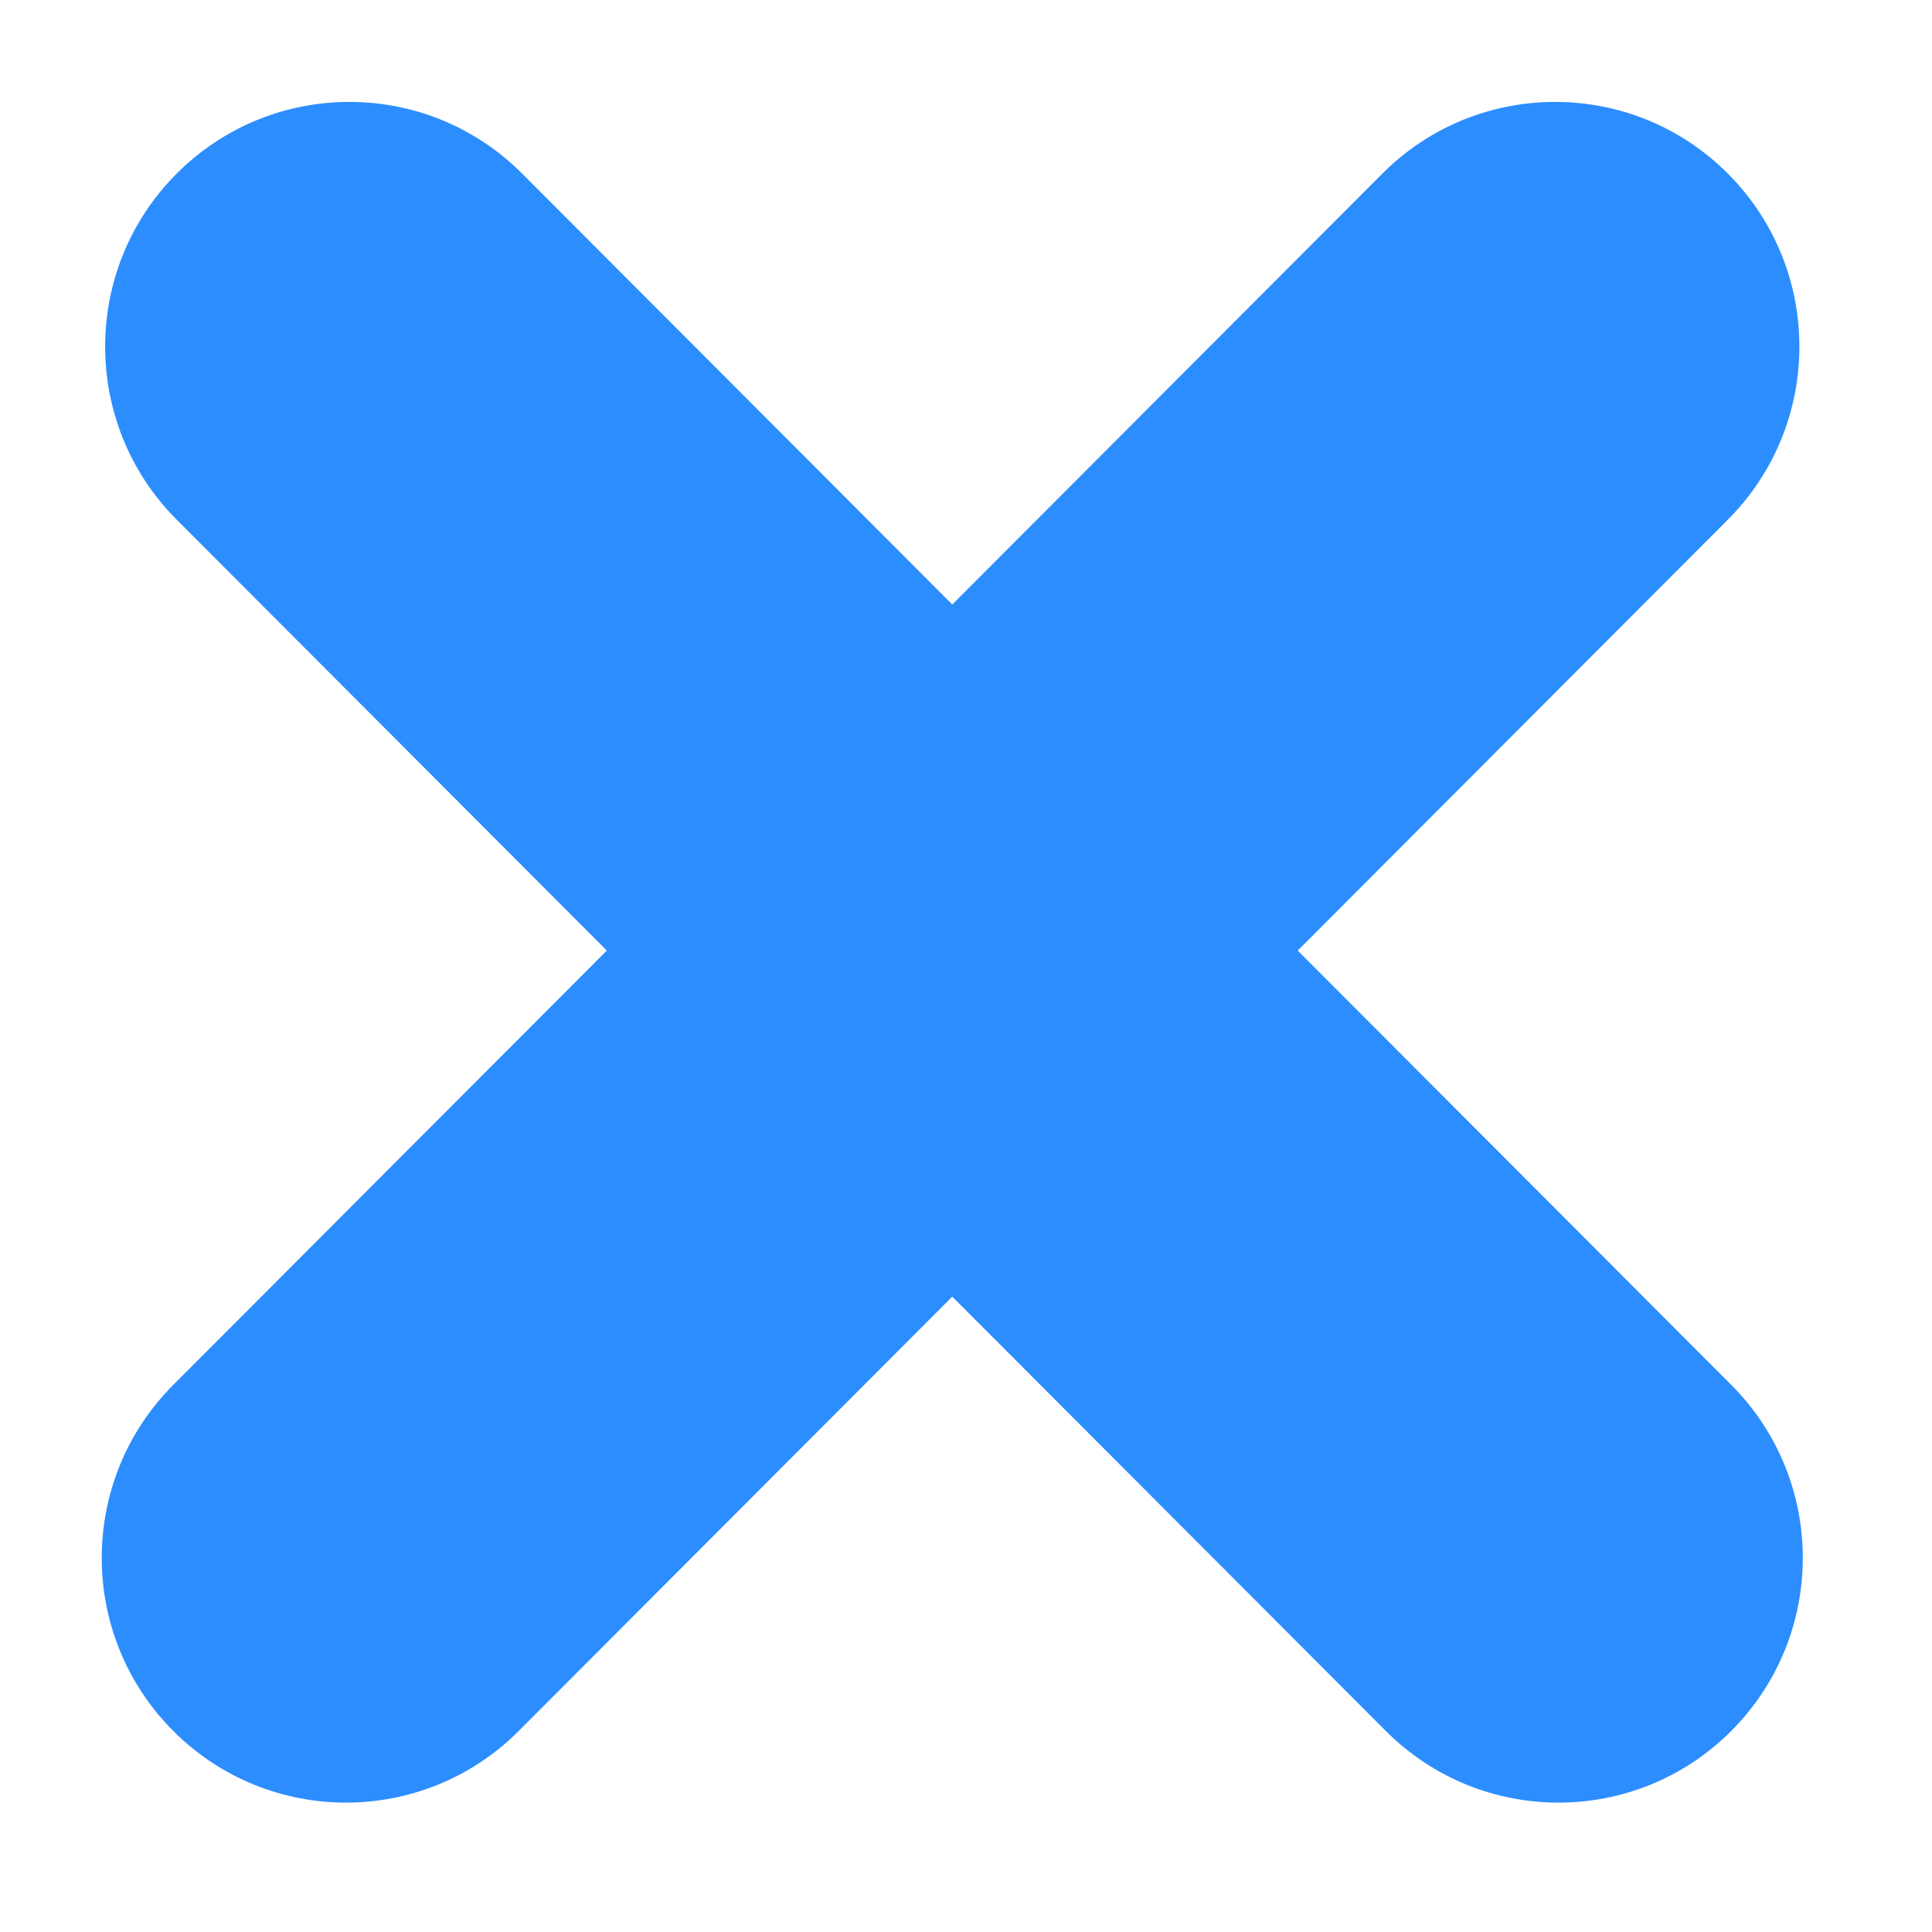
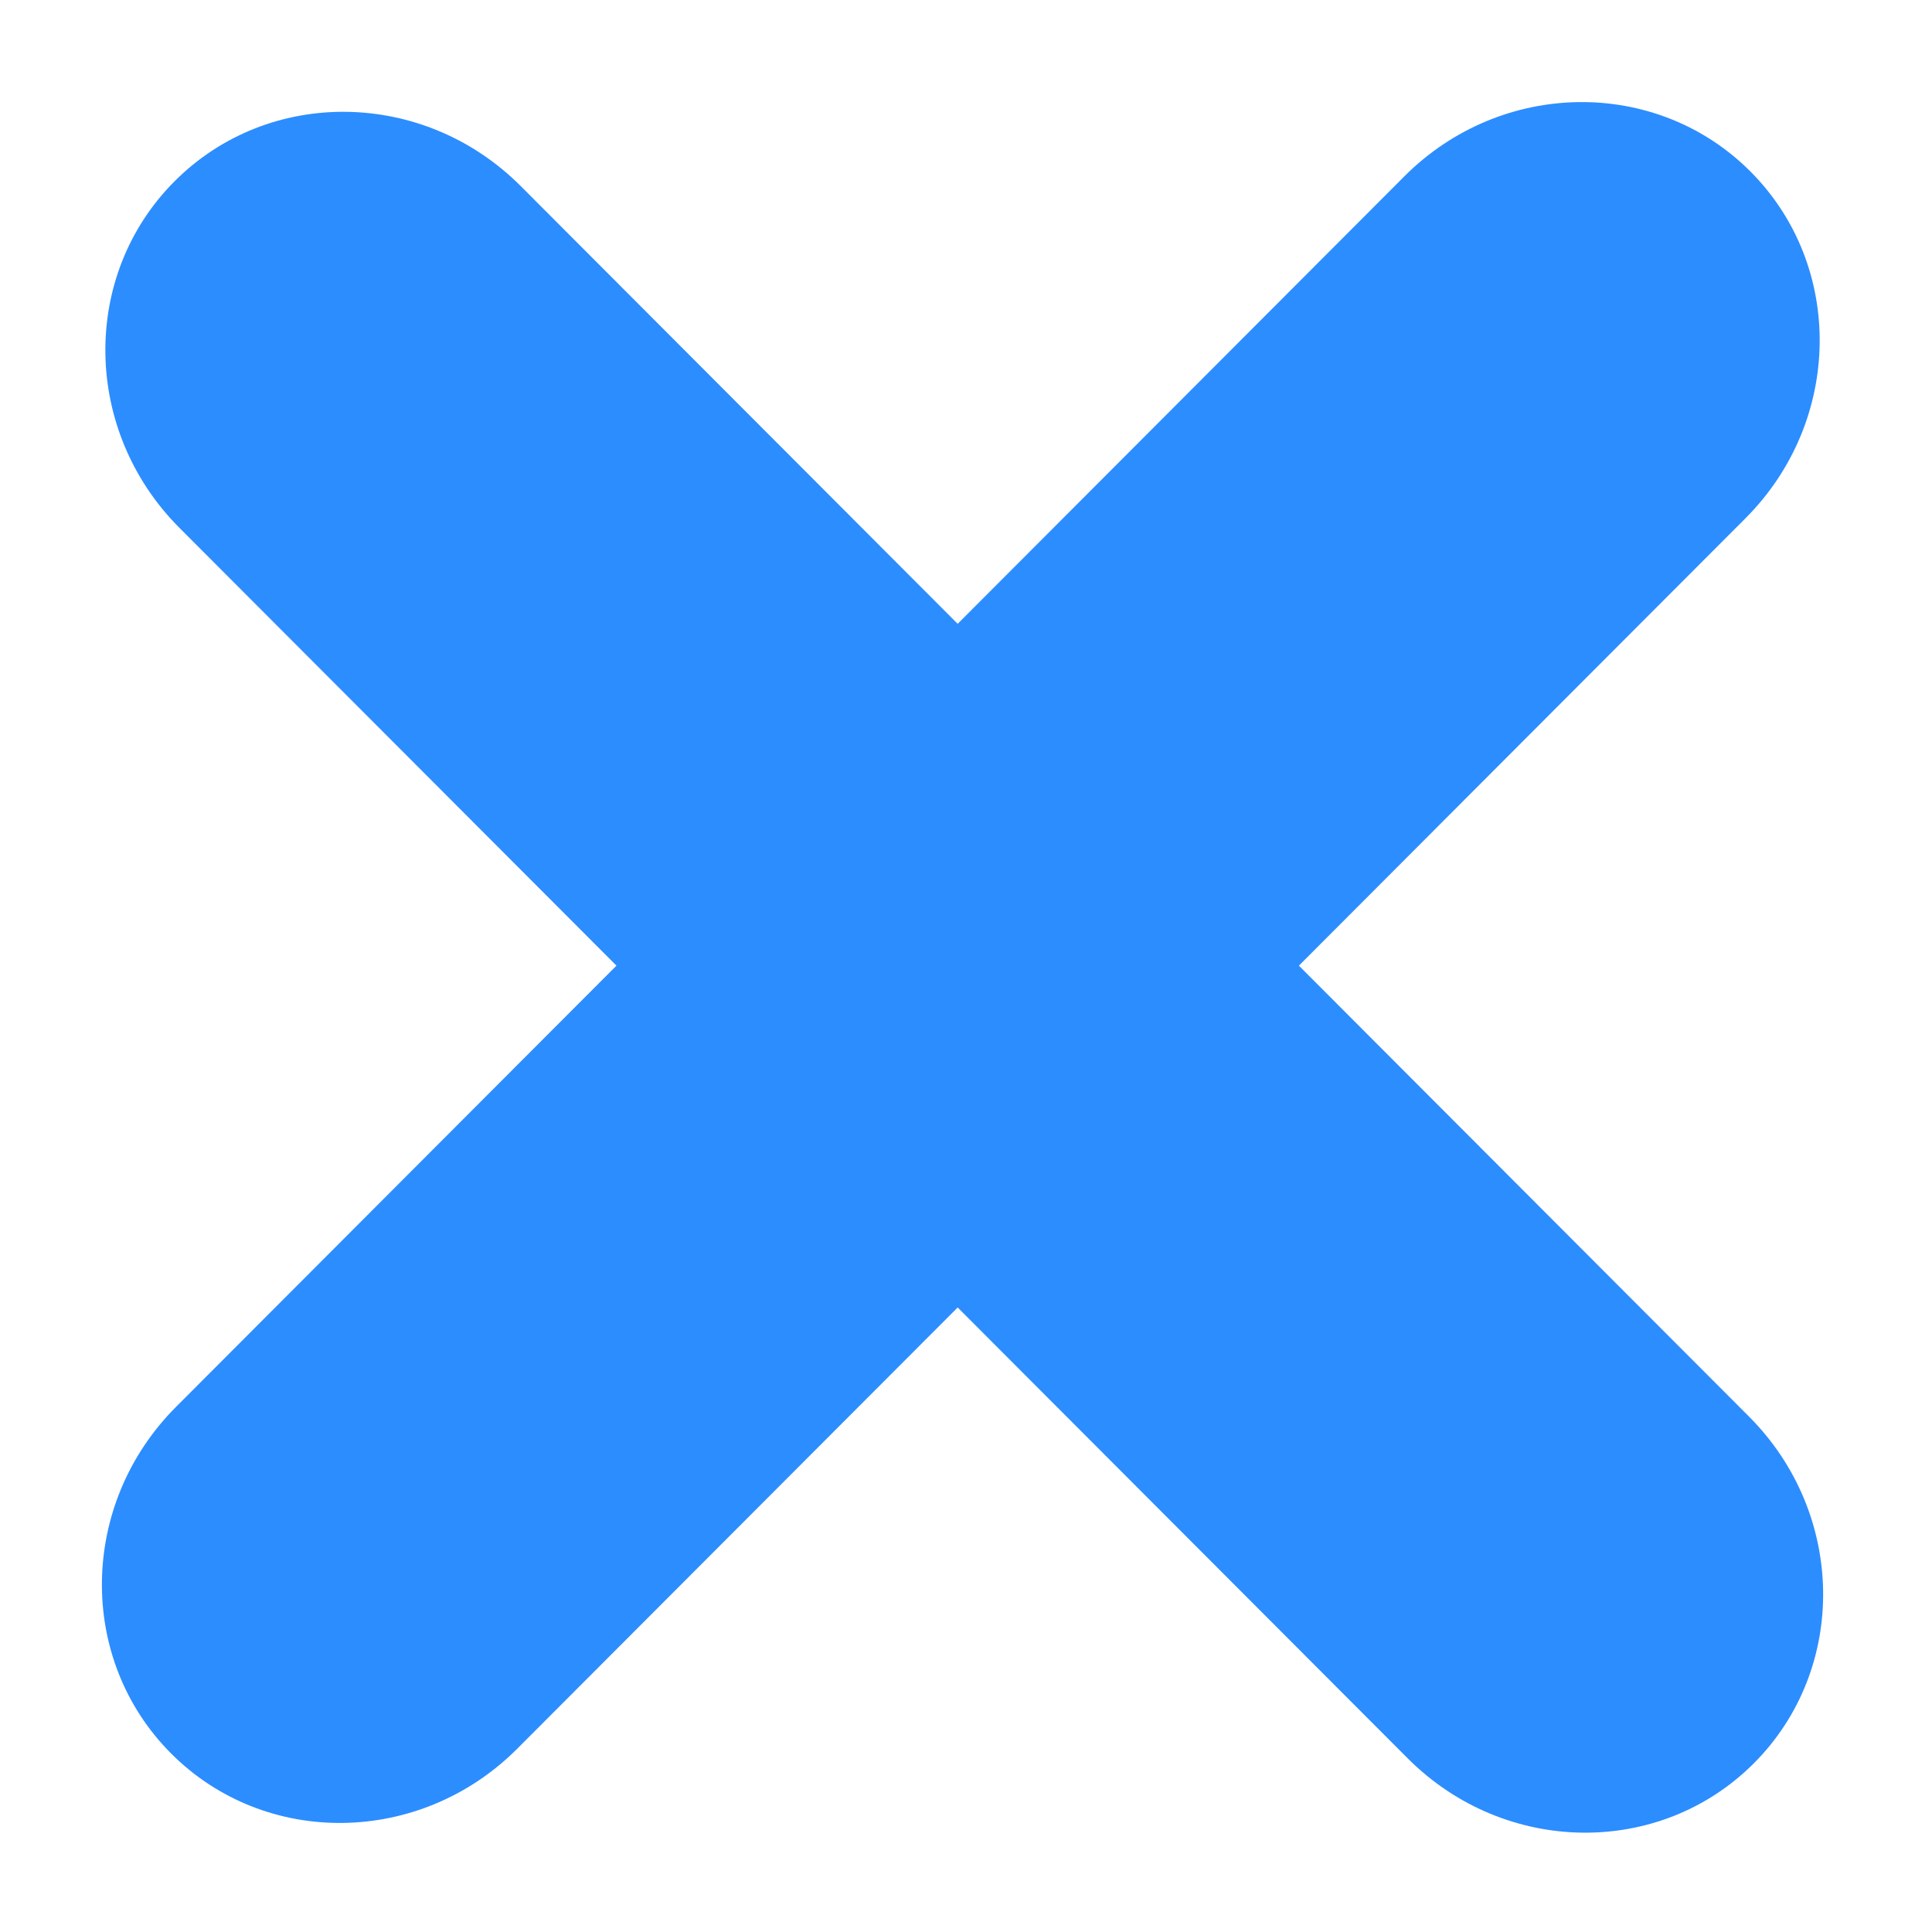
- <svg xmlns="http://www.w3.org/2000/svg" width="64" height="64" viewBox="0 0 64 64" fill="none">
-   <rect width="16.198" height="72.893" rx="8.099" transform="matrix(0.706472 0.707741 -0.706472 0.707741 51.5153 0.0183716)" fill="#2C8DFF" />
-   <rect width="16.198" height="72.893" rx="8.099" transform="matrix(0.706472 -0.707741 0.706472 0.707741 0.131104 11.4824)" fill="#2C8DFF" />
+ <svg xmlns="http://www.w3.org/2000/svg" width="63" height="63" viewBox="0 0 63 63" fill="none">
+   <rect width="15.75" height="72.893" rx="8.099" transform="matrix(0.706472 0.707741 -0.706472 0.707741 51.5153 0.0183716)" fill="#2C8DFF" />
+   <rect width="15.75" height="72.893" rx="8.099" transform="matrix(0.706472 -0.707741 0.706472 0.707741 0.131104 11.4824)" fill="#2C8DFF" />
</svg>
